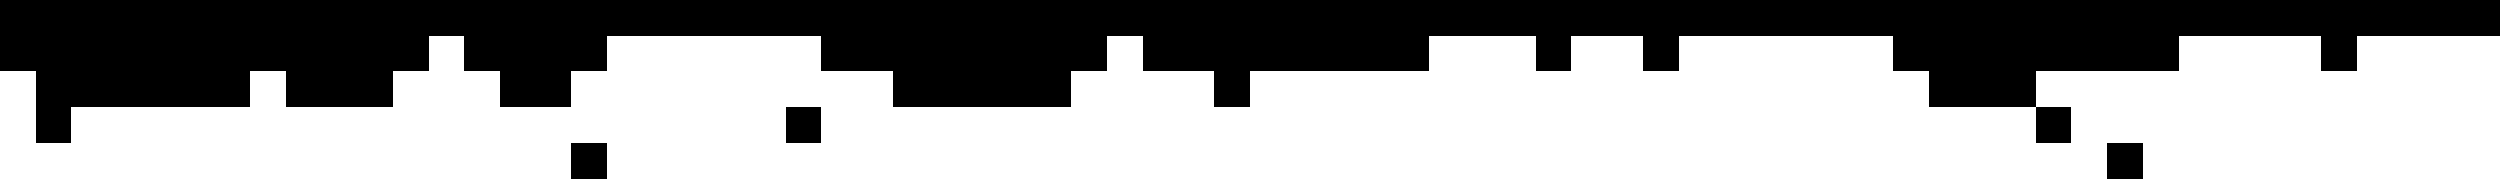
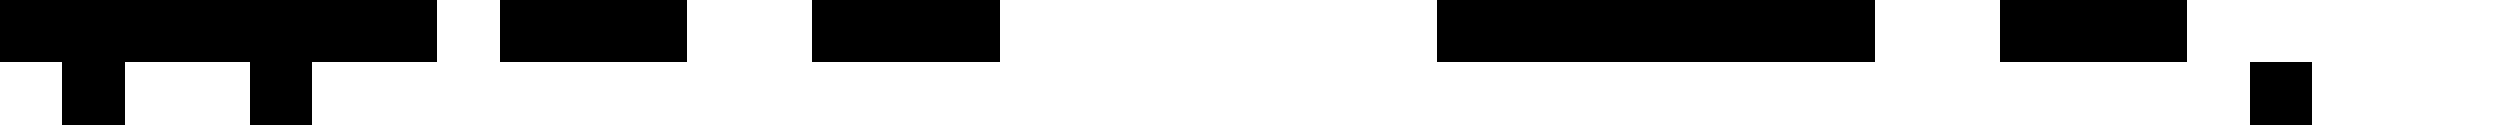
- <svg xmlns="http://www.w3.org/2000/svg" width="980" height="70" viewBox="0 0 980 70" shape-rendering="crispEdges" fill="#000">
-   <rect x="0" y="0" width="14" height="28" />
-   <rect x="14" y="0" width="14" height="42" />
-   <rect x="28" y="0" width="14" height="42" />
-   <rect x="42" y="0" width="14" height="42" />
-   <rect x="56" y="0" width="14" height="42" />
-   <rect x="70" y="0" width="14" height="42" />
-   <rect x="84" y="0" width="14" height="42" />
-   <rect x="98" y="0" width="14" height="28" />
-   <rect x="112" y="0" width="14" height="42" />
-   <rect x="126" y="0" width="14" height="42" />
-   <rect x="140" y="0" width="14" height="42" />
-   <rect x="154" y="0" width="14" height="28" />
-   <rect x="168" y="0" width="14" height="14" />
-   <rect x="182" y="0" width="14" height="28" />
-   <rect x="196" y="0" width="14" height="42" />
-   <rect x="210" y="0" width="14" height="42" />
-   <rect x="224" y="0" width="14" height="28" />
-   <rect x="238" y="0" width="14" height="14" />
-   <rect x="252" y="0" width="14" height="14" />
-   <rect x="266" y="0" width="14" height="14" />
-   <rect x="280" y="0" width="14" height="14" />
-   <rect x="294" y="0" width="14" height="14" />
-   <rect x="308" y="0" width="14" height="14" />
-   <rect x="322" y="0" width="14" height="28" />
-   <rect x="336" y="0" width="14" height="28" />
-   <rect x="350" y="0" width="14" height="42" />
-   <rect x="364" y="0" width="14" height="42" />
-   <rect x="378" y="0" width="14" height="42" />
-   <rect x="392" y="0" width="14" height="42" />
-   <rect x="406" y="0" width="14" height="42" />
-   <rect x="420" y="0" width="14" height="28" />
-   <rect x="434" y="0" width="14" height="14" />
-   <rect x="448" y="0" width="14" height="28" />
-   <rect x="462" y="0" width="14" height="28" />
-   <rect x="476" y="0" width="14" height="42" />
-   <rect x="490" y="0" width="14" height="28" />
-   <rect x="504" y="0" width="14" height="28" />
-   <rect x="518" y="0" width="14" height="28" />
-   <rect x="532" y="0" width="14" height="28" />
-   <rect x="546" y="0" width="14" height="28" />
-   <rect x="560" y="0" width="14" height="14" />
-   <rect x="574" y="0" width="14" height="14" />
-   <rect x="588" y="0" width="14" height="14" />
-   <rect x="602" y="0" width="14" height="28" />
-   <rect x="616" y="0" width="14" height="14" />
-   <rect x="630" y="0" width="14" height="14" />
-   <rect x="644" y="0" width="14" height="28" />
-   <rect x="658" y="0" width="14" height="14" />
-   <rect x="672" y="0" width="14" height="14" />
-   <rect x="686" y="0" width="14" height="14" />
-   <rect x="700" y="0" width="14" height="14" />
-   <rect x="714" y="0" width="14" height="14" />
-   <rect x="728" y="0" width="14" height="14" />
-   <rect x="742" y="0" width="14" height="28" />
-   <rect x="756" y="0" width="14" height="42" />
-   <rect x="770" y="0" width="14" height="42" />
-   <rect x="784" y="0" width="14" height="42" />
-   <rect x="798" y="0" width="14" height="28" />
-   <rect x="812" y="0" width="14" height="28" />
-   <rect x="826" y="0" width="14" height="28" />
-   <rect x="840" y="0" width="14" height="28" />
-   <rect x="854" y="0" width="14" height="14" />
-   <rect x="868" y="0" width="14" height="14" />
-   <rect x="882" y="0" width="14" height="14" />
-   <rect x="896" y="0" width="14" height="14" />
-   <rect x="910" y="0" width="14" height="28" />
-   <rect x="924" y="0" width="14" height="14" />
-   <rect x="938" y="0" width="14" height="14" />
-   <rect x="952" y="0" width="14" height="14" />
-   <rect x="966" y="0" width="14" height="14" />
-   <rect x="14" y="42" width="14" height="14" />
-   <rect x="826" y="56" width="14" height="14" />
-   <rect x="308" y="42" width="14" height="14" />
-   <rect x="798" y="42" width="14" height="14" />
-   <rect x="224" y="56" width="14" height="14" />
+ <svg xmlns="http://www.w3.org/2000/svg" width="960" height="48" viewBox="0 0 960 48" shape-rendering="crispEdges" fill="#000">
+   <rect x="0" y="0" width="24" height="24" />
+   <rect x="24" y="0" width="24" height="24" />
+   <rect x="48" y="0" width="24" height="24" />
+   <rect x="72" y="0" width="24" height="24" />
+   <rect x="96" y="0" width="24" height="24" />
+   <rect x="120" y="0" width="24" height="24" />
+   <rect x="144" y="0" width="24" height="24" />
+   <rect x="192" y="0" width="24" height="24" />
+   <rect x="216" y="0" width="24" height="24" />
+   <rect x="240" y="0" width="24" height="24" />
+   <rect x="312" y="0" width="24" height="24" />
+   <rect x="336" y="0" width="24" height="24" />
+   <rect x="360" y="0" width="24" height="24" />
+   <rect x="552" y="0" width="24" height="24" />
+   <rect x="576" y="0" width="24" height="24" />
+   <rect x="600" y="0" width="24" height="24" />
+   <rect x="624" y="0" width="24" height="24" />
+   <rect x="648" y="0" width="24" height="24" />
+   <rect x="672" y="0" width="24" height="24" />
+   <rect x="696" y="0" width="24" height="24" />
+   <rect x="768" y="0" width="24" height="24" />
+   <rect x="792" y="0" width="24" height="24" />
+   <rect x="816" y="0" width="24" height="24" />
+   <rect x="24" y="24" width="24" height="24" />
+   <rect x="96" y="24" width="24" height="24" />
+   <rect x="864" y="24" width="24" height="24" />
</svg>
